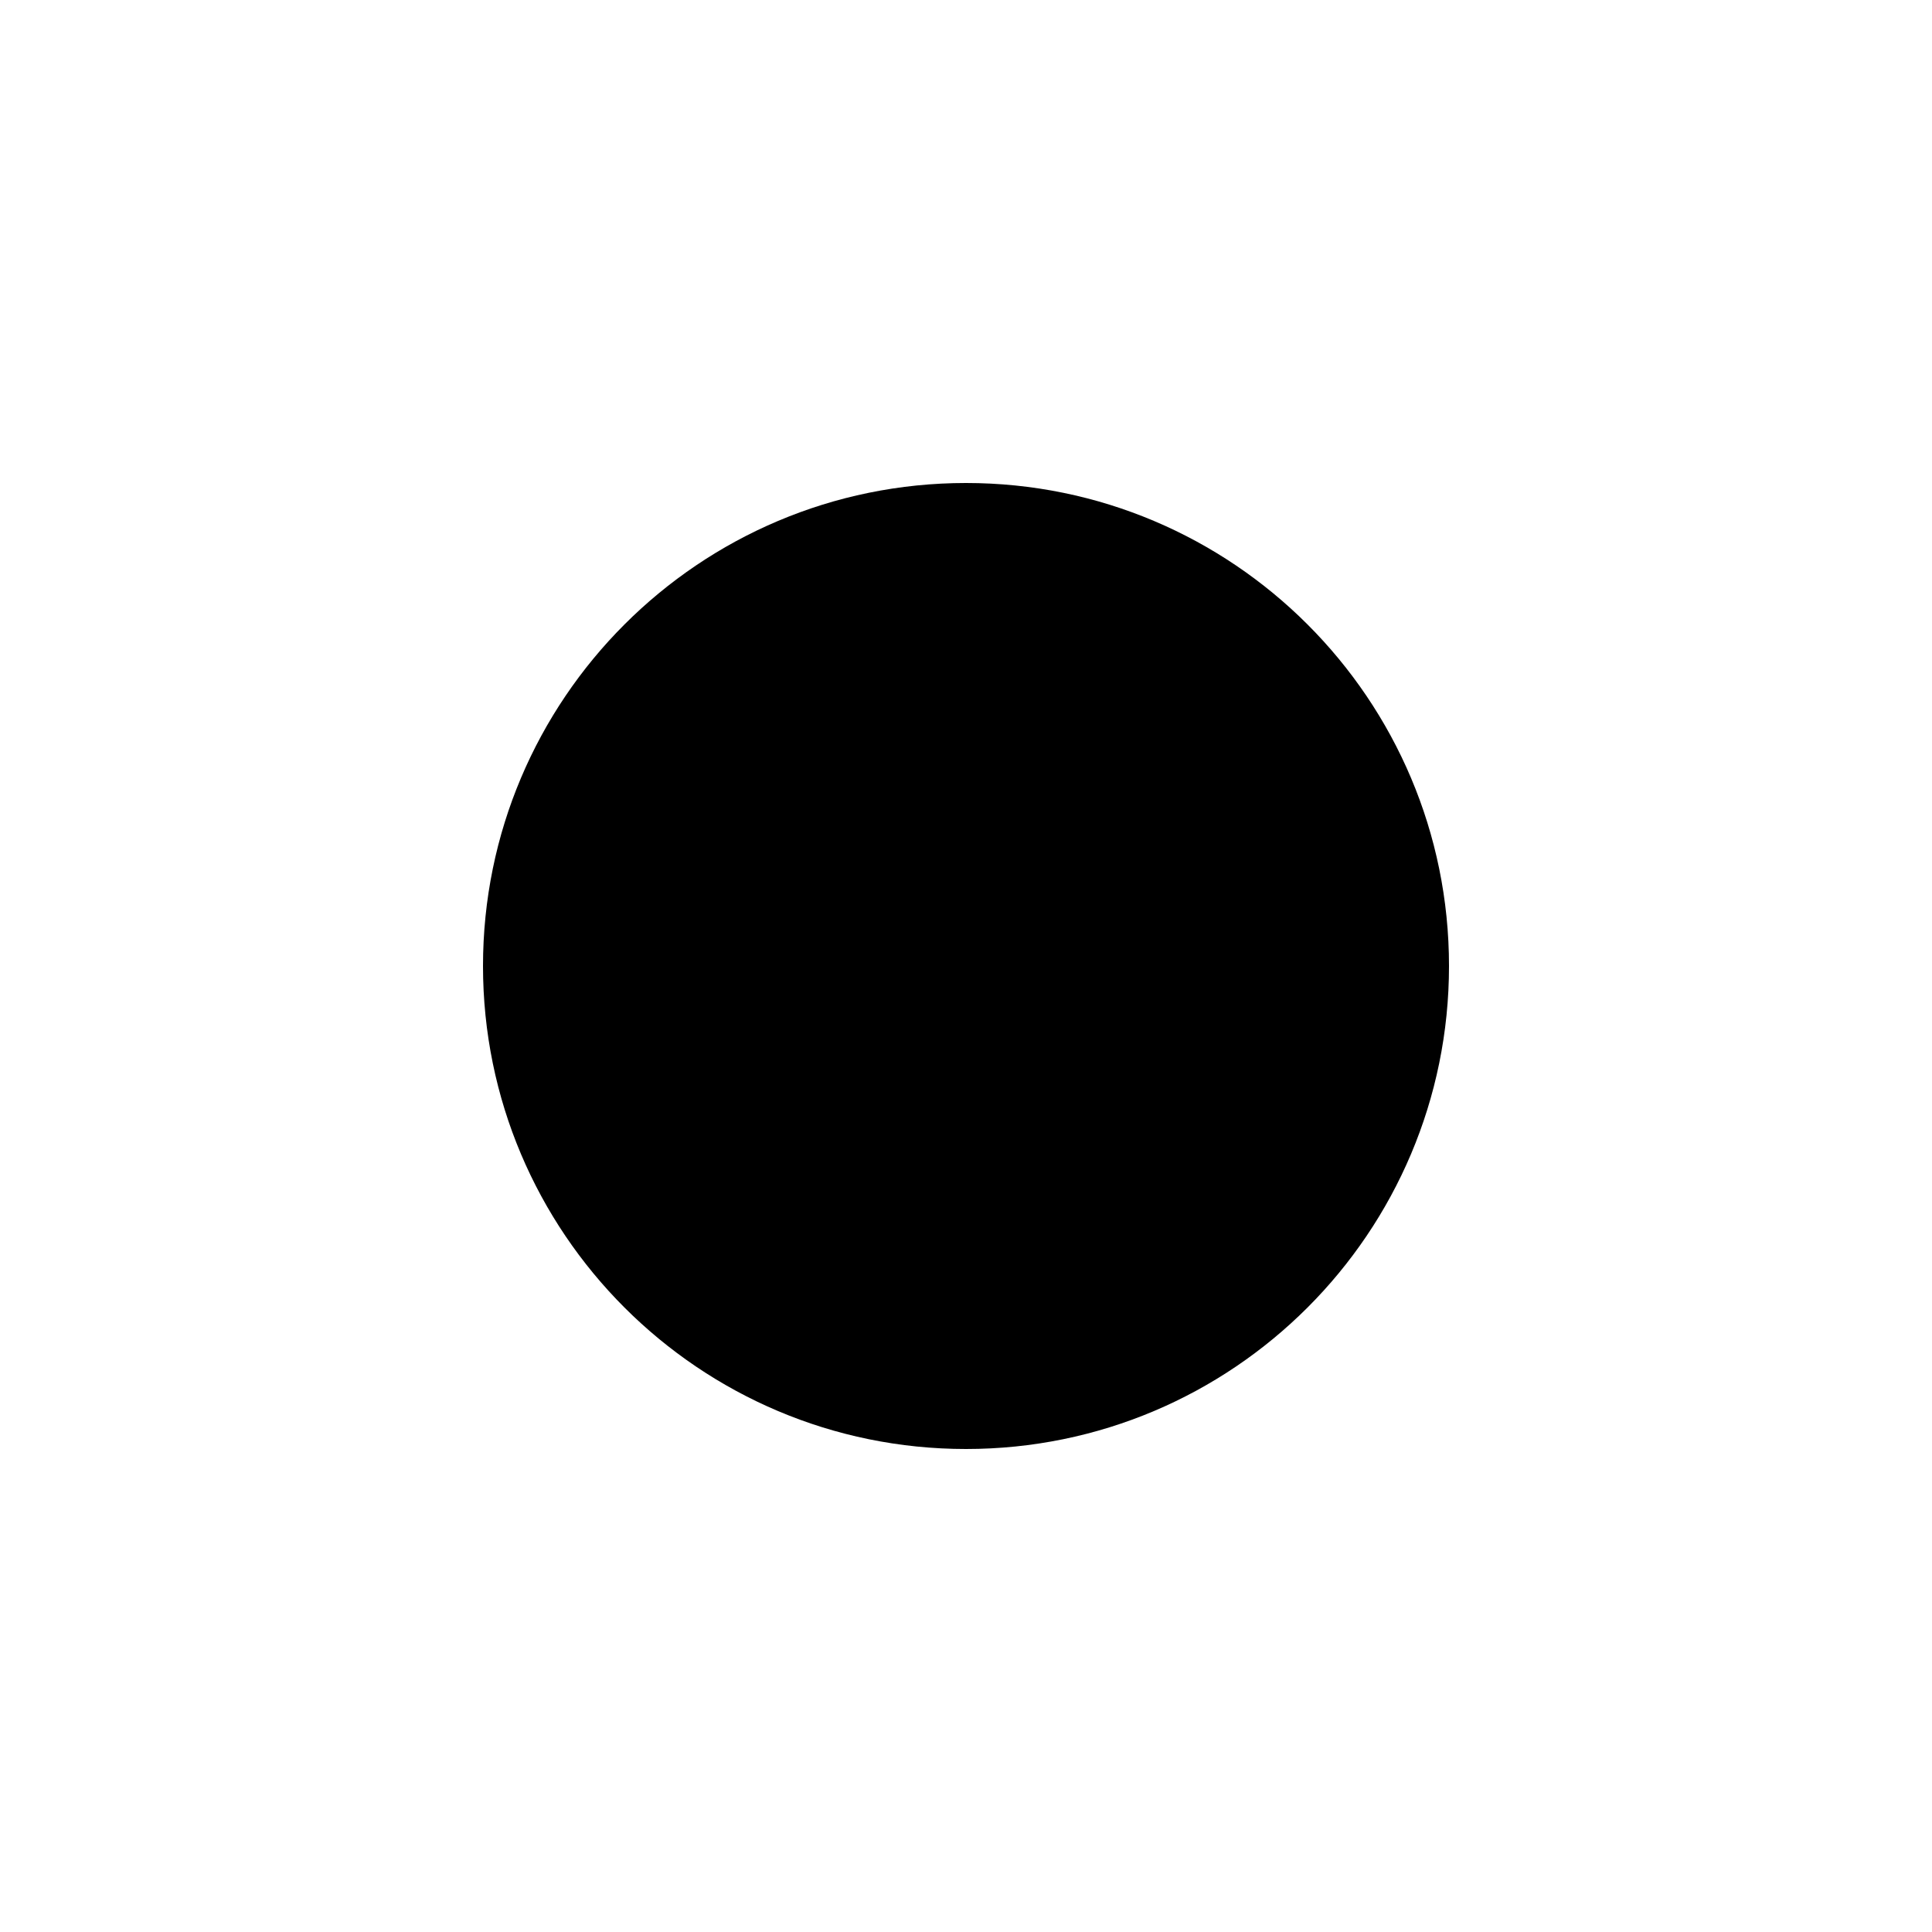
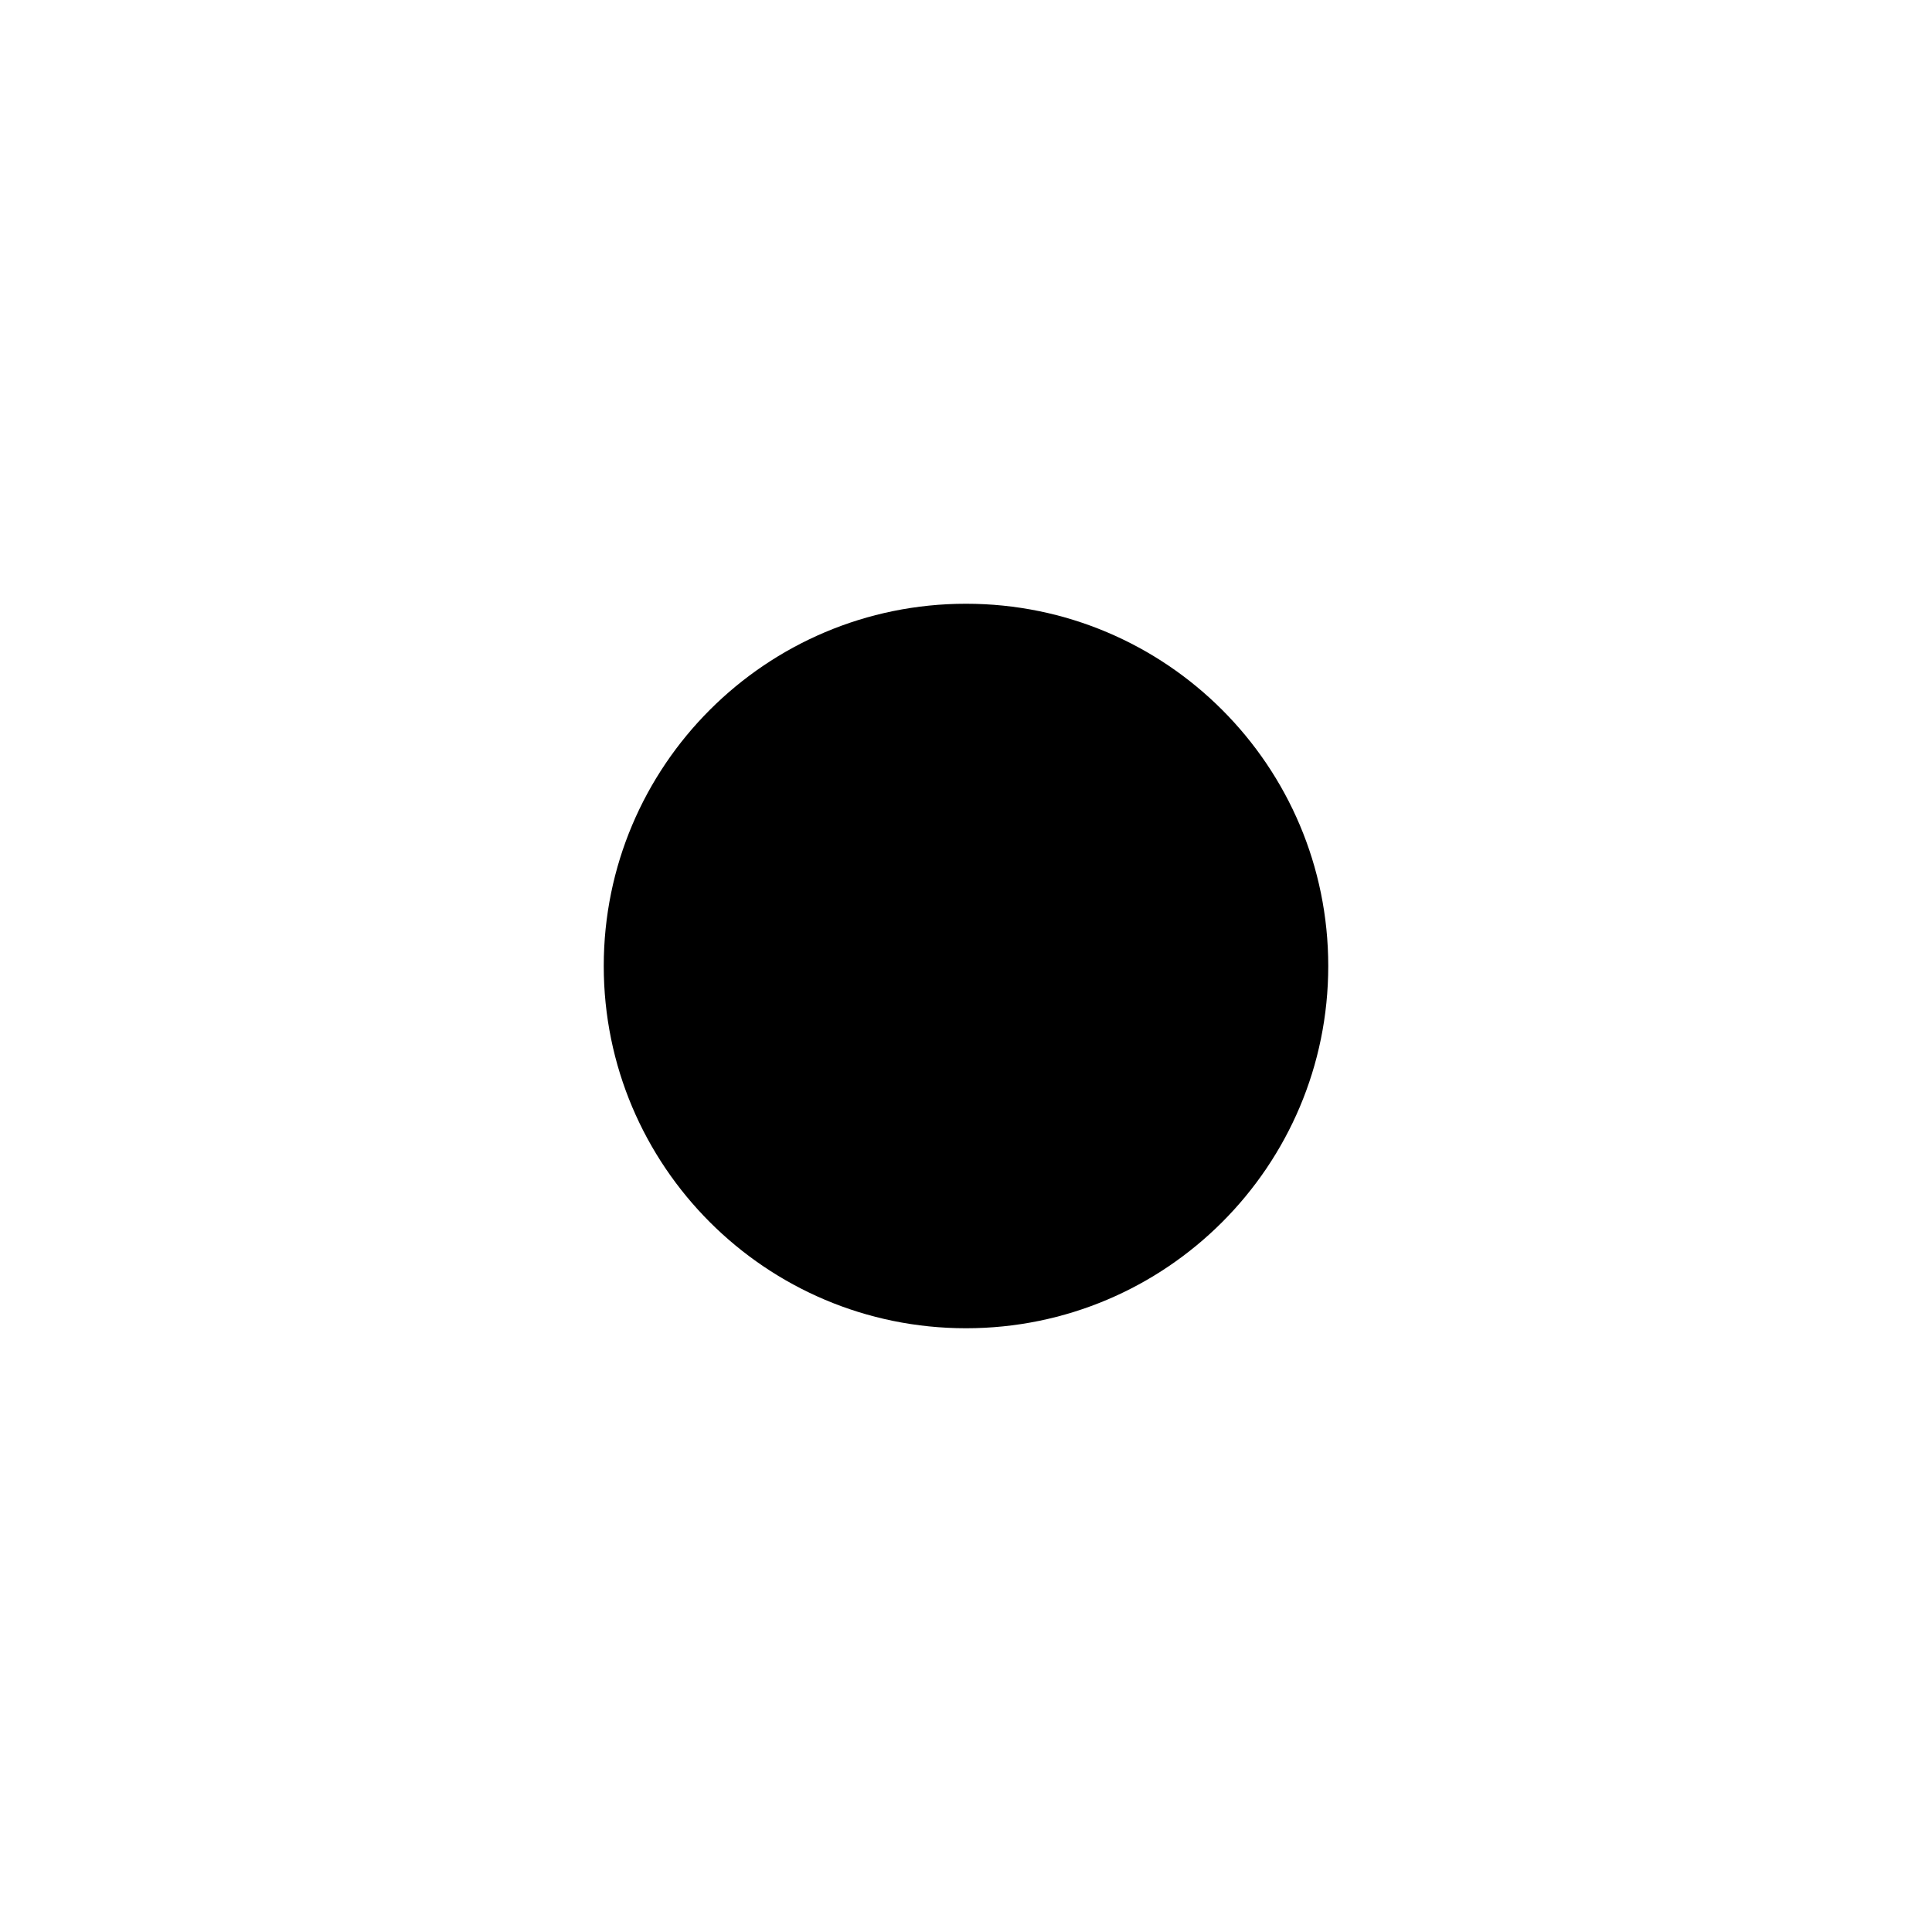
<svg xmlns="http://www.w3.org/2000/svg" width="16" height="16" viewBox="0 0 16 16" version="1.1" id="svg1">
  <defs id="defs1" />
-   <path id="path3" style="stroke-width:0.8" d="M 12,8 A 4,4 0 0 1 8,12 4,4 0 0 1 4,8 4,4 0 0 1 8,4 4,4 0 0 1 12,8 Z" />
+   <path id="path3" style="stroke-width:0.8" d="M 11,8 A 3,3 0 0 1 8,11 3,3 0 0 1 5,8 3,3 0 0 1 8,5 3,3 0 0 1 11,8 Z" />
</svg>
